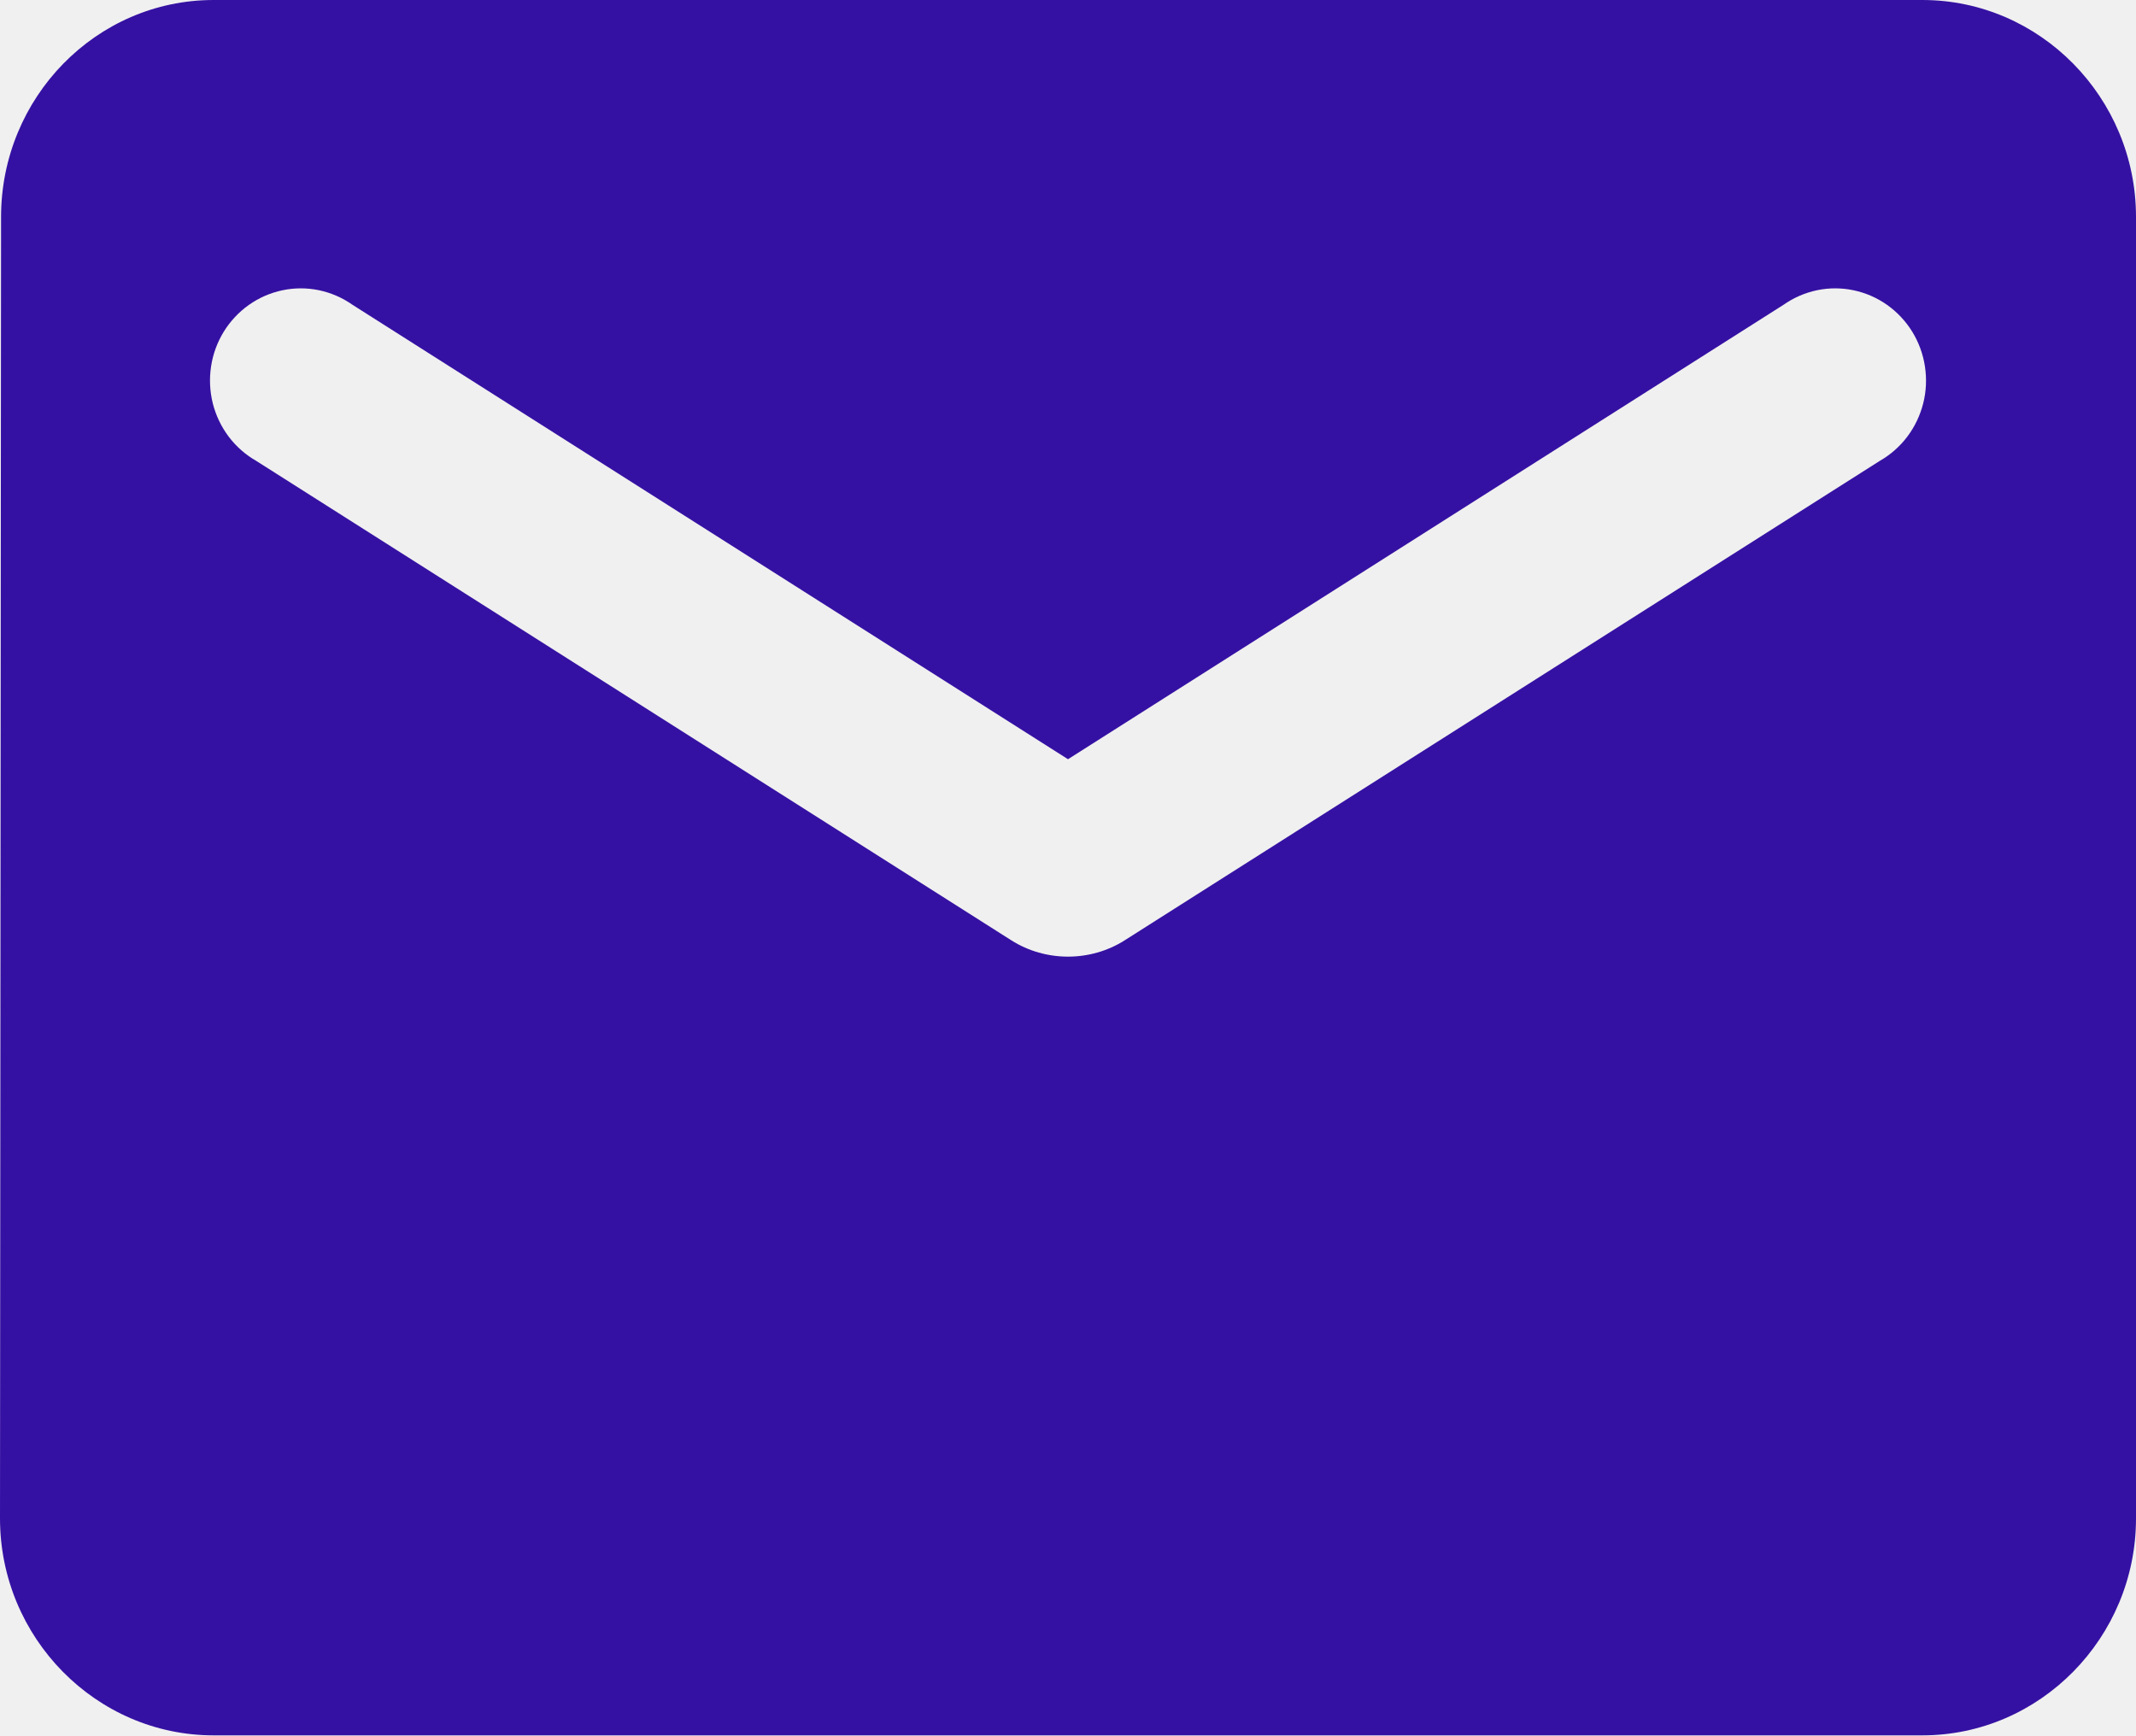
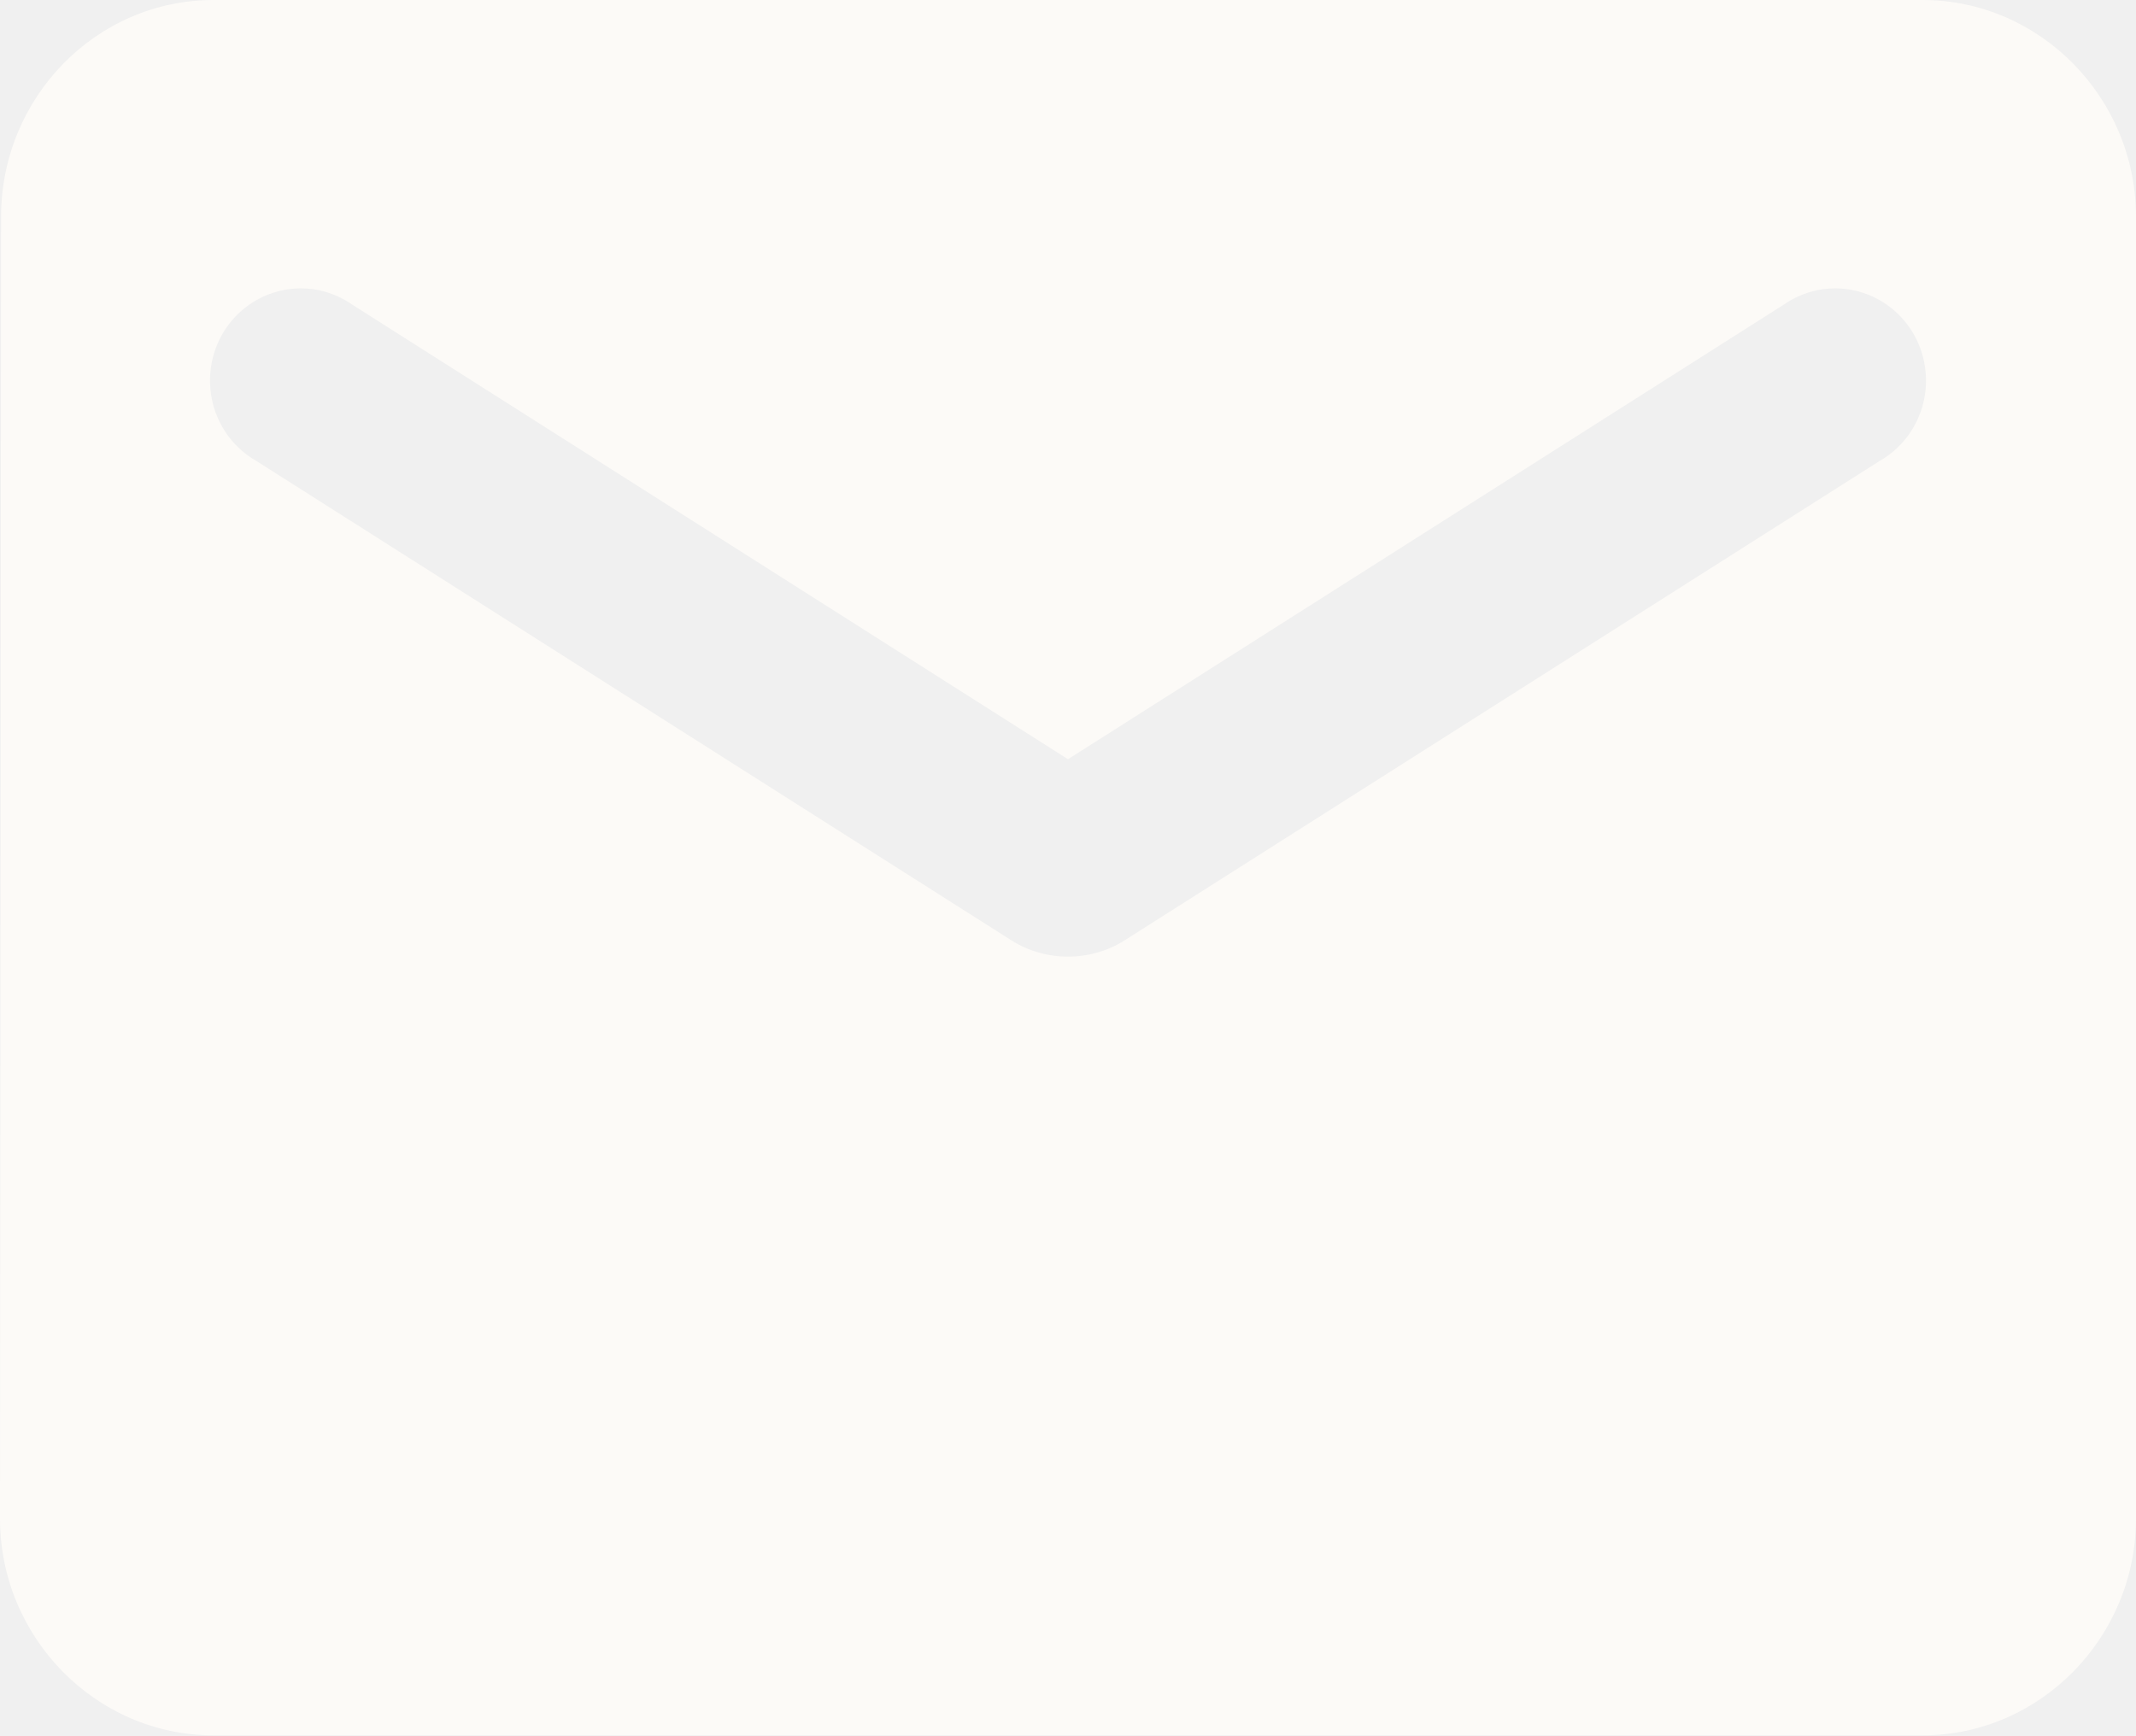
<svg xmlns="http://www.w3.org/2000/svg" width="32" height="26" viewBox="0 0 32 26" fill="none">
-   <g clip-path="url(#clip0_79_8257)">
-     <path d="M28.8 0H3.2C1.44 0 0.016 1.462 0.016 3.25L0 22.75C0 24.538 1.44 26 3.2 26H28.8C30.56 26 32 24.538 32 22.75V3.25C32 1.462 30.56 0 28.8 0ZM28.16 6.906L16.848 14.089C16.336 14.414 15.664 14.414 15.152 14.089L3.84 6.906C3.68 6.815 3.539 6.691 3.427 6.543C3.315 6.395 3.234 6.225 3.188 6.044C3.143 5.863 3.134 5.674 3.162 5.49C3.19 5.305 3.255 5.128 3.352 4.97C3.45 4.811 3.578 4.675 3.729 4.568C3.88 4.461 4.051 4.387 4.231 4.349C4.411 4.311 4.597 4.311 4.778 4.348C4.958 4.386 5.129 4.46 5.28 4.566L16 11.375L26.72 4.566C26.871 4.46 27.042 4.386 27.223 4.348C27.403 4.311 27.589 4.311 27.769 4.349C27.949 4.387 28.12 4.461 28.271 4.568C28.422 4.675 28.55 4.811 28.648 4.97C28.745 5.128 28.81 5.305 28.838 5.49C28.866 5.674 28.858 5.863 28.812 6.044C28.766 6.225 28.685 6.395 28.573 6.543C28.461 6.691 28.32 6.815 28.16 6.906Z" fill="#3511A3" />
-   </g>
-   <defs>
-     <clipPath id="clip0_79_8257">
-       <rect width="32" height="26" fill="white" />
-     </clipPath>
-   </defs>
+   <path d="M28.8 0H3.2C1.44 0 0.016 1.462 0.016 3.25L0 22.75C0 24.538 1.44 26 3.2 26H28.8C30.56 26 32 24.538 32 22.75V3.25C32 1.462 30.56 0 28.8 0ZM28.16 6.906L16.848 14.089C16.336 14.414 15.664 14.414 15.152 14.089L3.84 6.906C3.68 6.815 3.539 6.691 3.427 6.543C3.315 6.395 3.234 6.225 3.188 6.044C3.143 5.863 3.134 5.674 3.162 5.49C3.19 5.305 3.255 5.128 3.352 4.97C3.45 4.811 3.578 4.675 3.729 4.568C3.88 4.461 4.051 4.387 4.231 4.349C4.411 4.311 4.597 4.311 4.778 4.348C4.958 4.386 5.129 4.46 5.28 4.566L16 11.375L26.72 4.566C26.871 4.46 27.042 4.386 27.223 4.348C27.403 4.311 27.589 4.311 27.769 4.349C27.949 4.387 28.12 4.461 28.271 4.568C28.422 4.675 28.55 4.811 28.648 4.97C28.745 5.128 28.81 5.305 28.838 5.49C28.866 5.674 28.858 5.863 28.812 6.044C28.766 6.225 28.685 6.395 28.573 6.543C28.461 6.691 28.32 6.815 28.16 6.906Z" fill="#FCFAF7" />
</svg>
